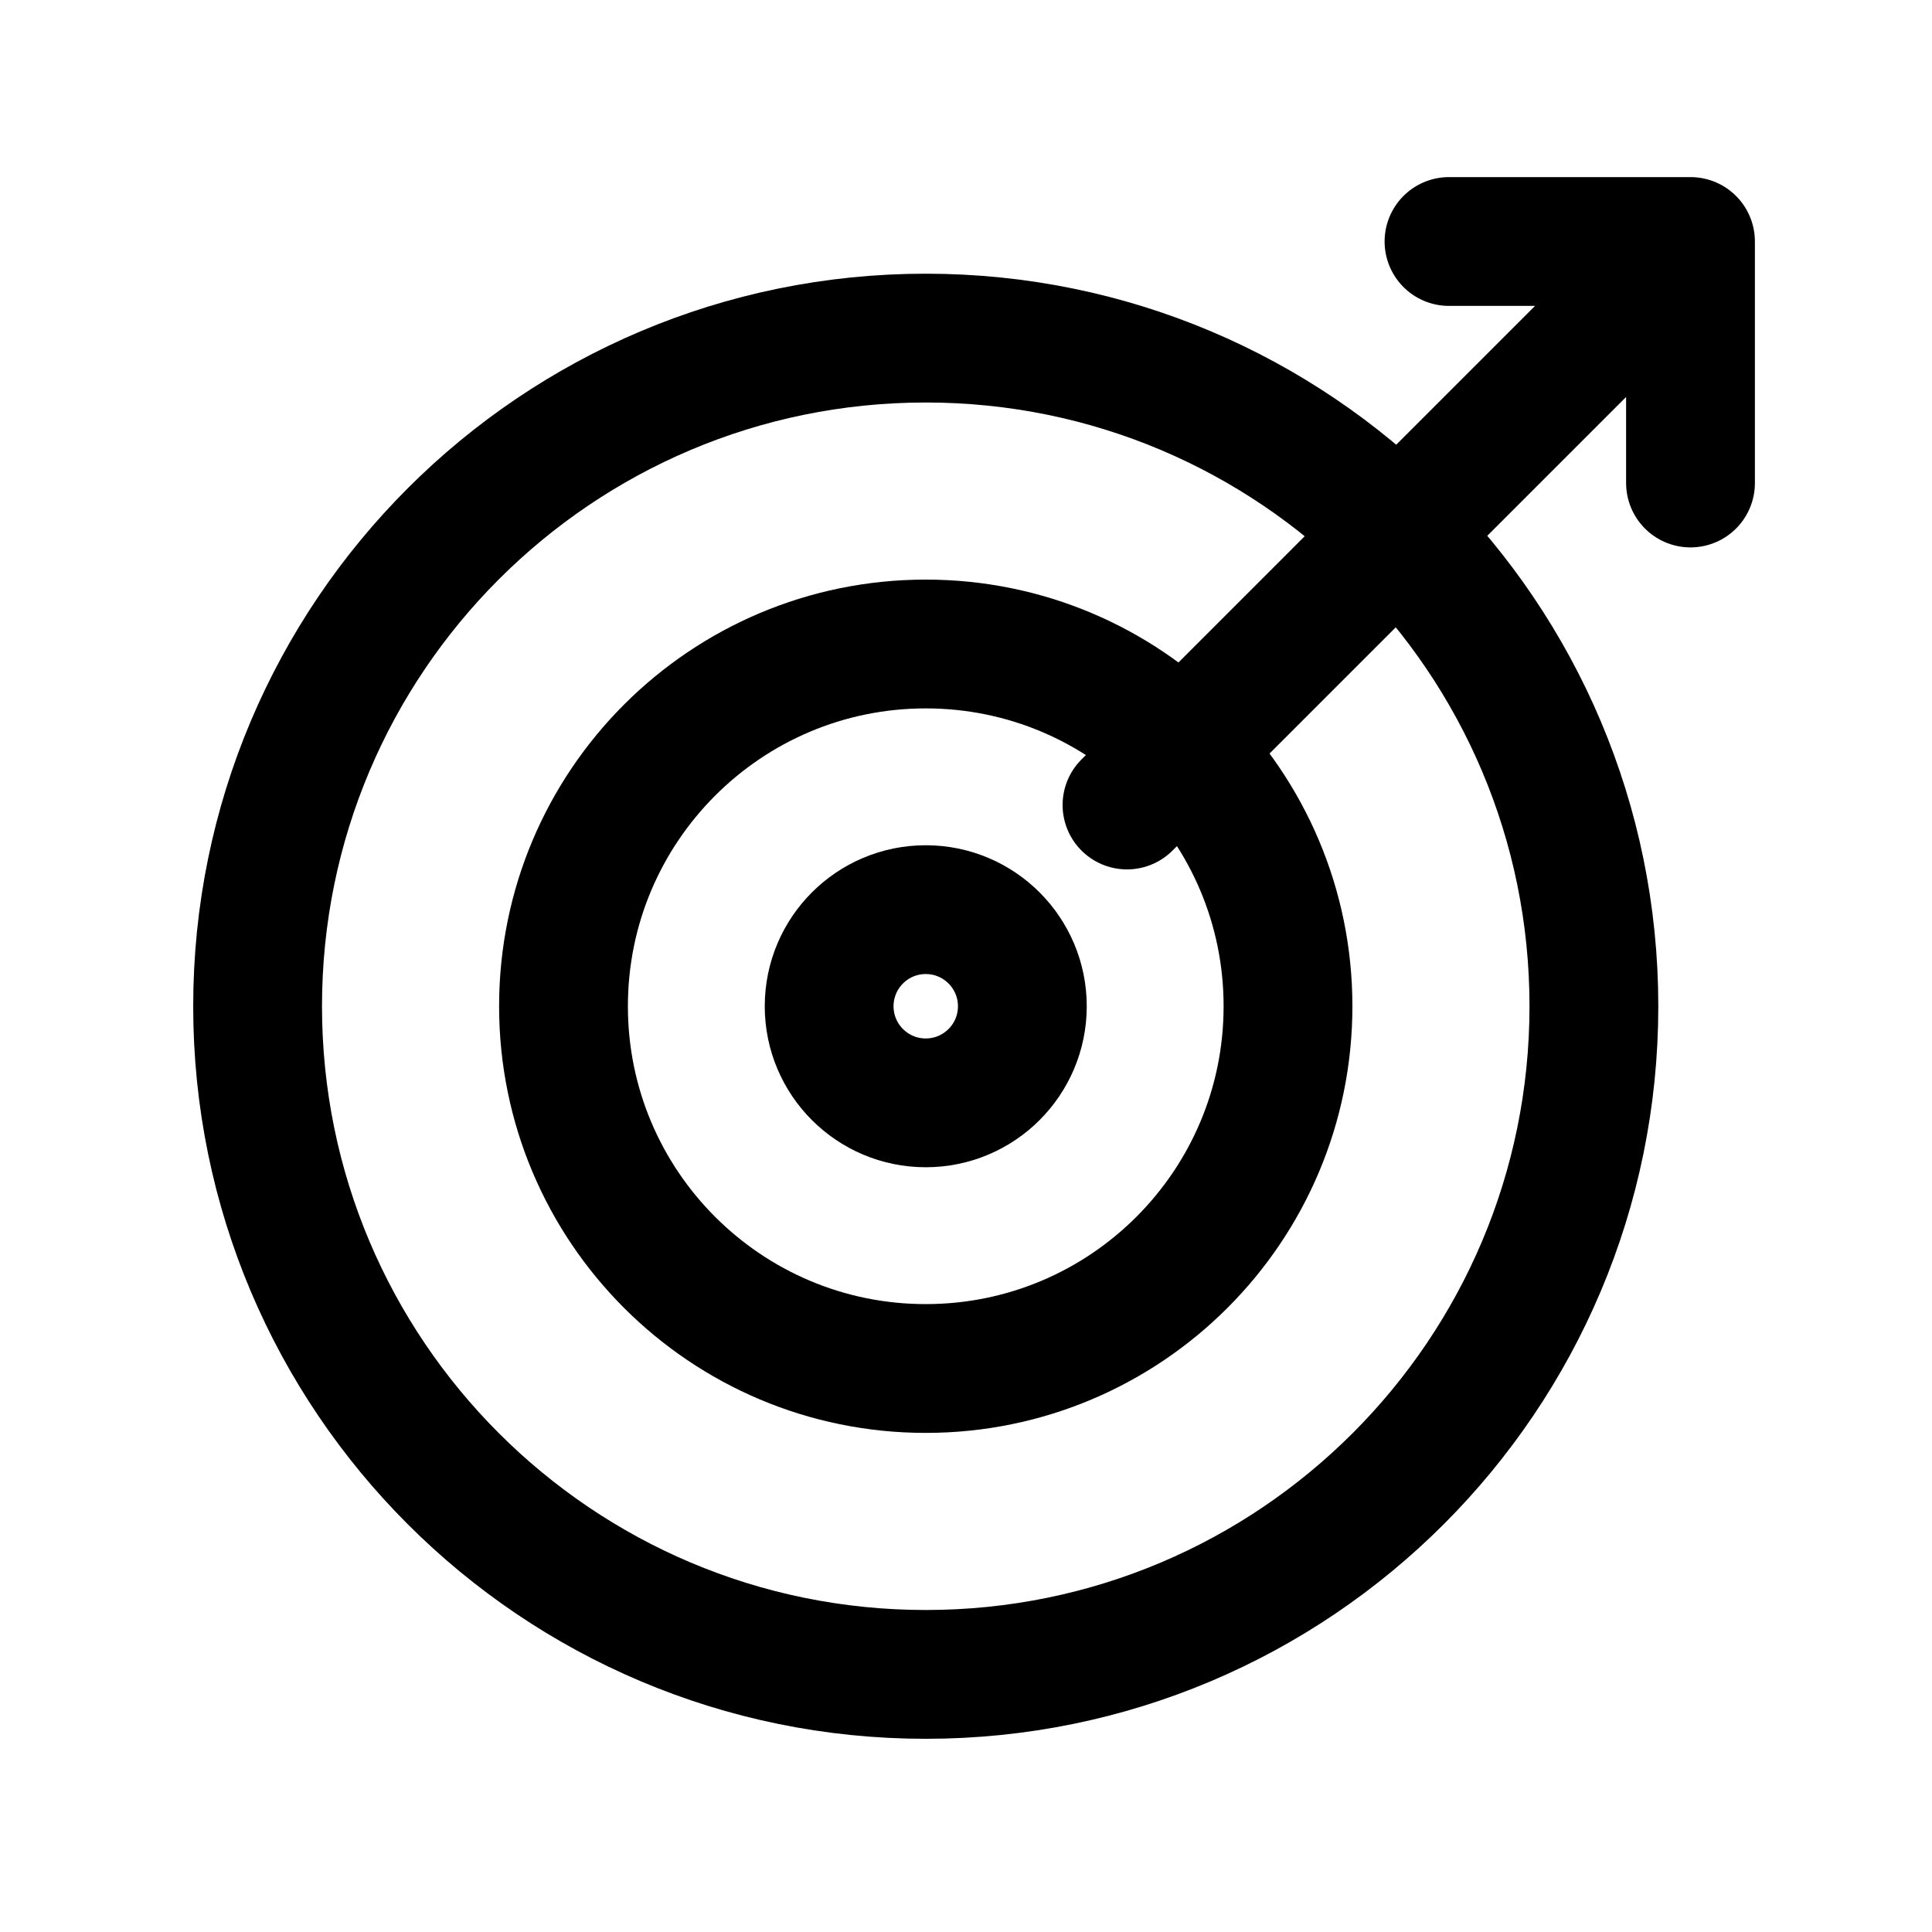
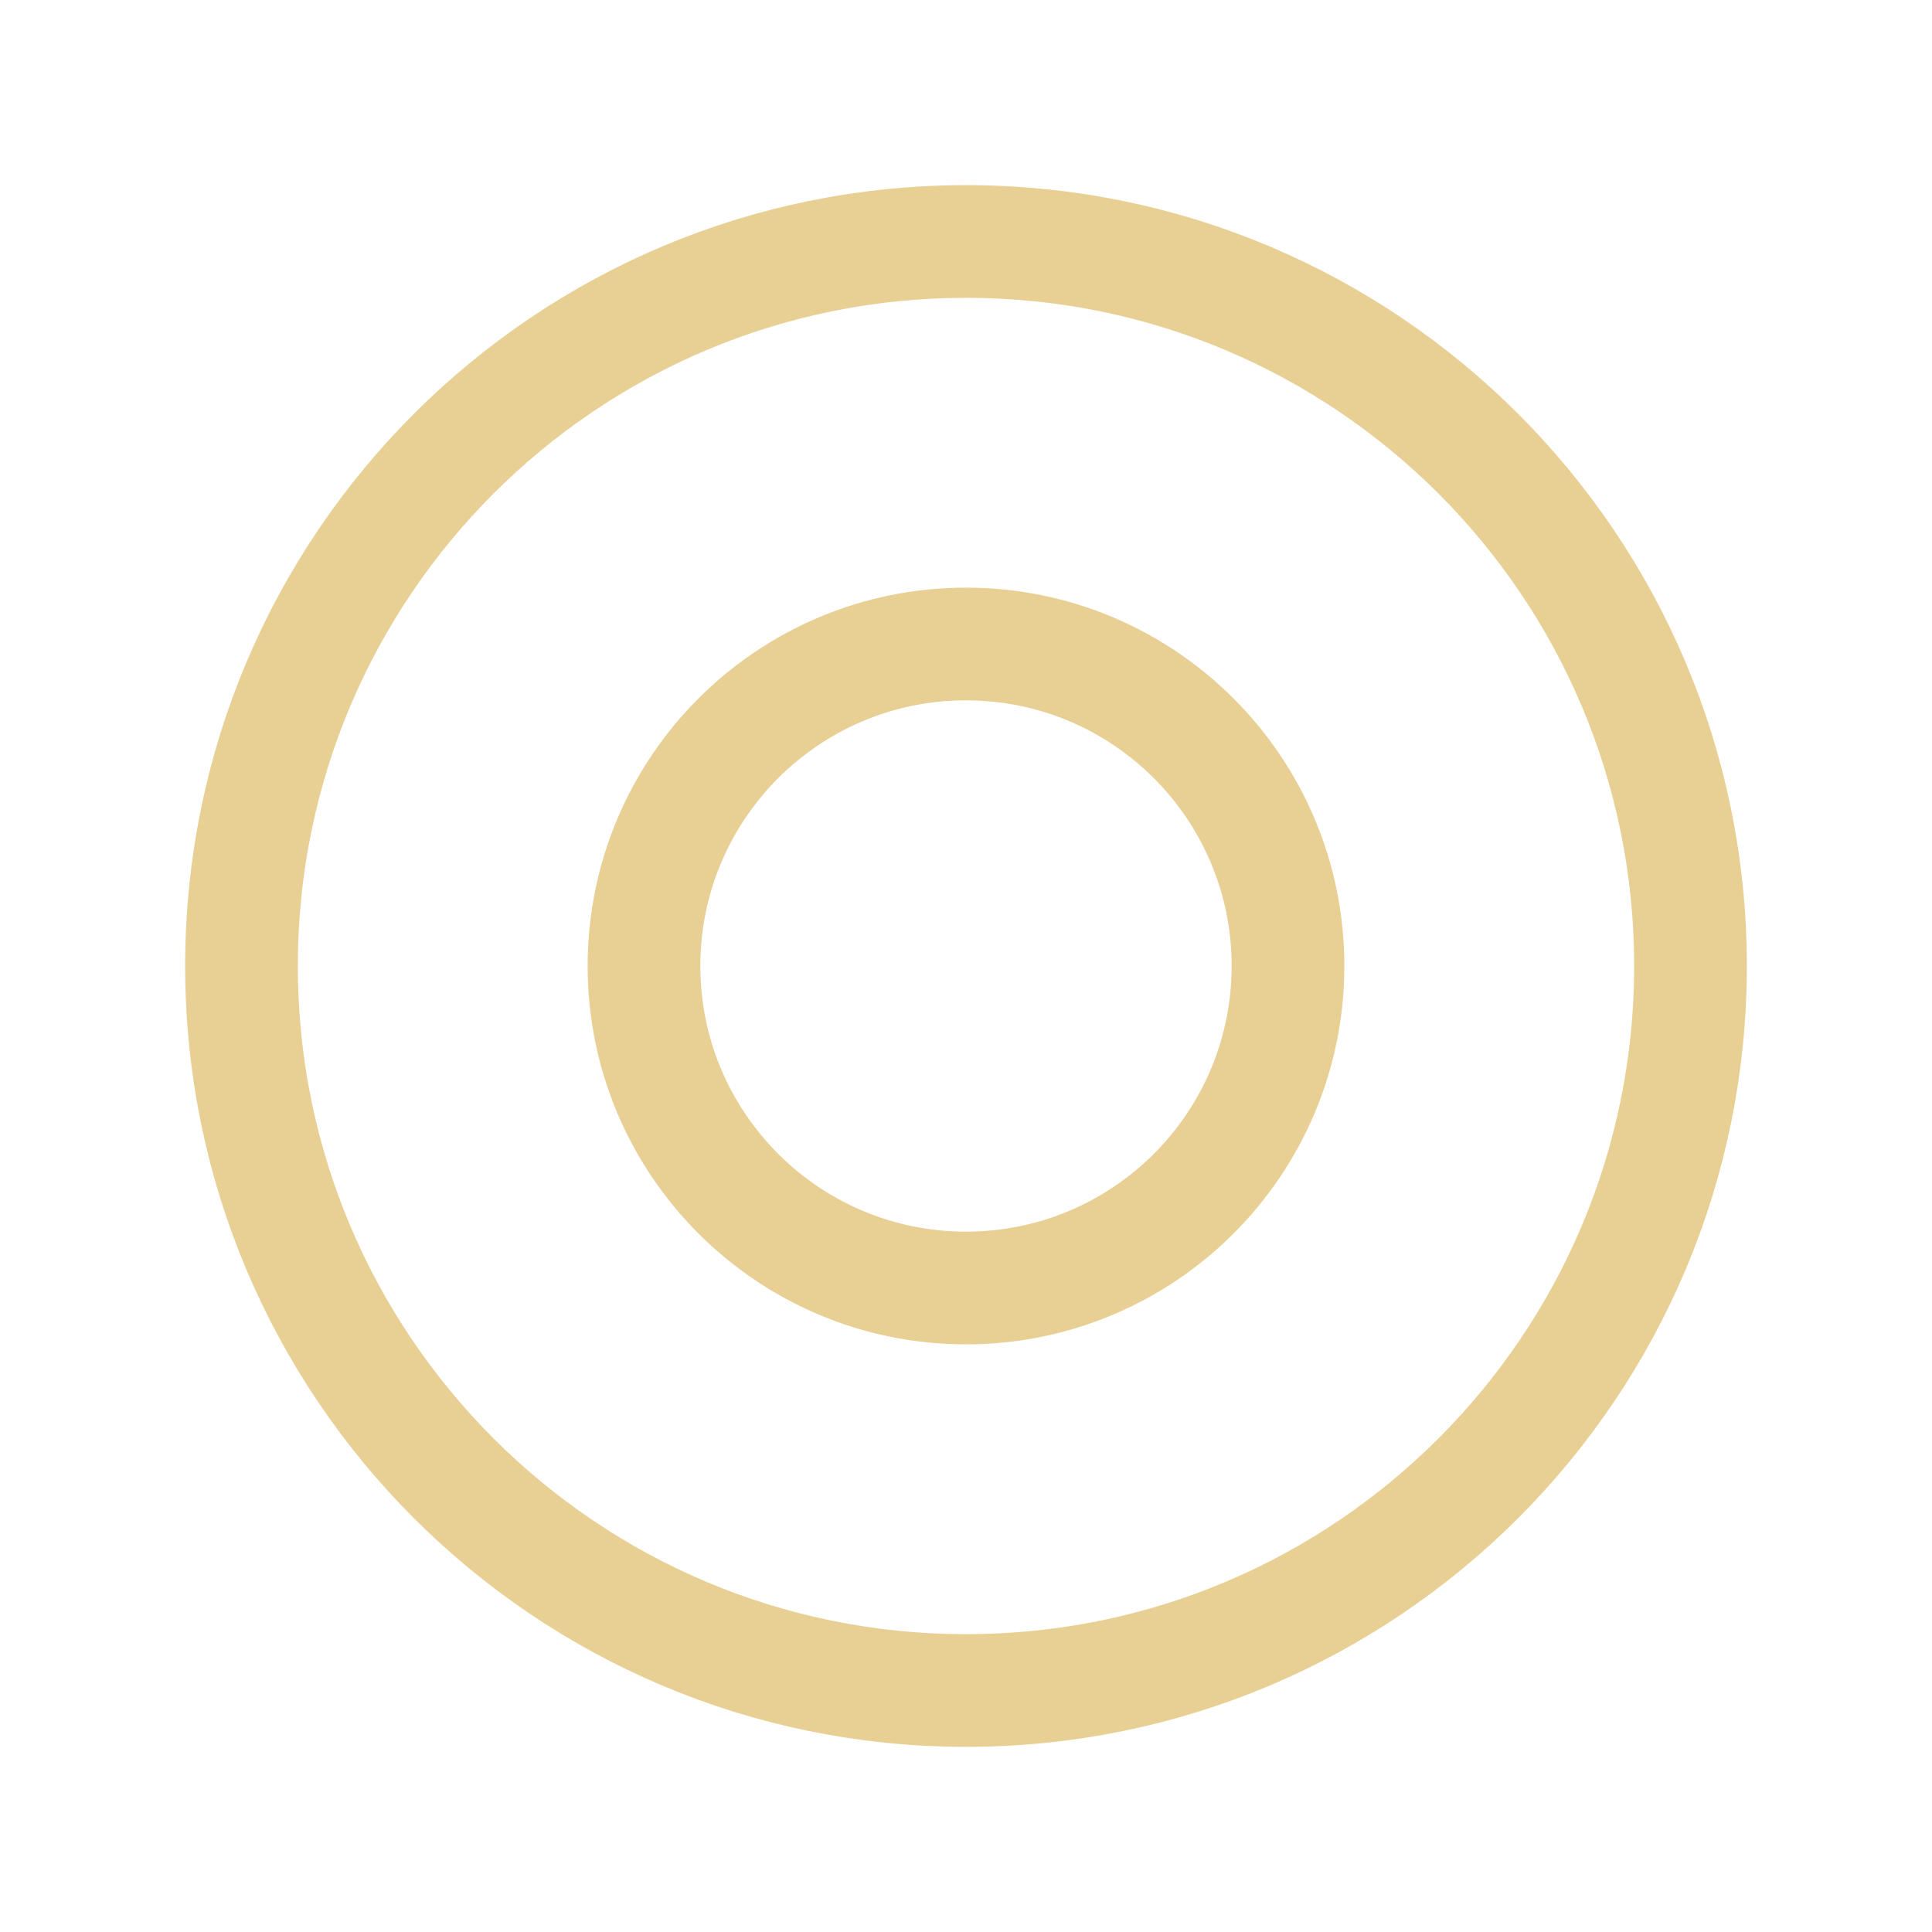
- <svg xmlns="http://www.w3.org/2000/svg" viewBox="0 0 24 24">
-   <g fill="none" stroke="currentColor" stroke-width="1.6" stroke-linecap="round" stroke-linejoin="round">
-     <circle cx="11.5" cy="12.5" r="8.3" />
-     <circle cx="11.5" cy="12.5" r="4.5" />
-     <circle cx="11.5" cy="12.5" r="1.2" />
-     <path d="m14 10 7-7m-3 0h3v3" />
-   </g>
+ <svg xmlns="http://www.w3.org/2000/svg" viewBox="0 0 24 24" fill="none" stroke="#e8cf94" stroke-width="1.4" stroke-linecap="round" stroke-linejoin="round">
+   <circle cx="12" cy="12" r="9" />
+   <circle cx="12" cy="12" r="4" />
</svg>
